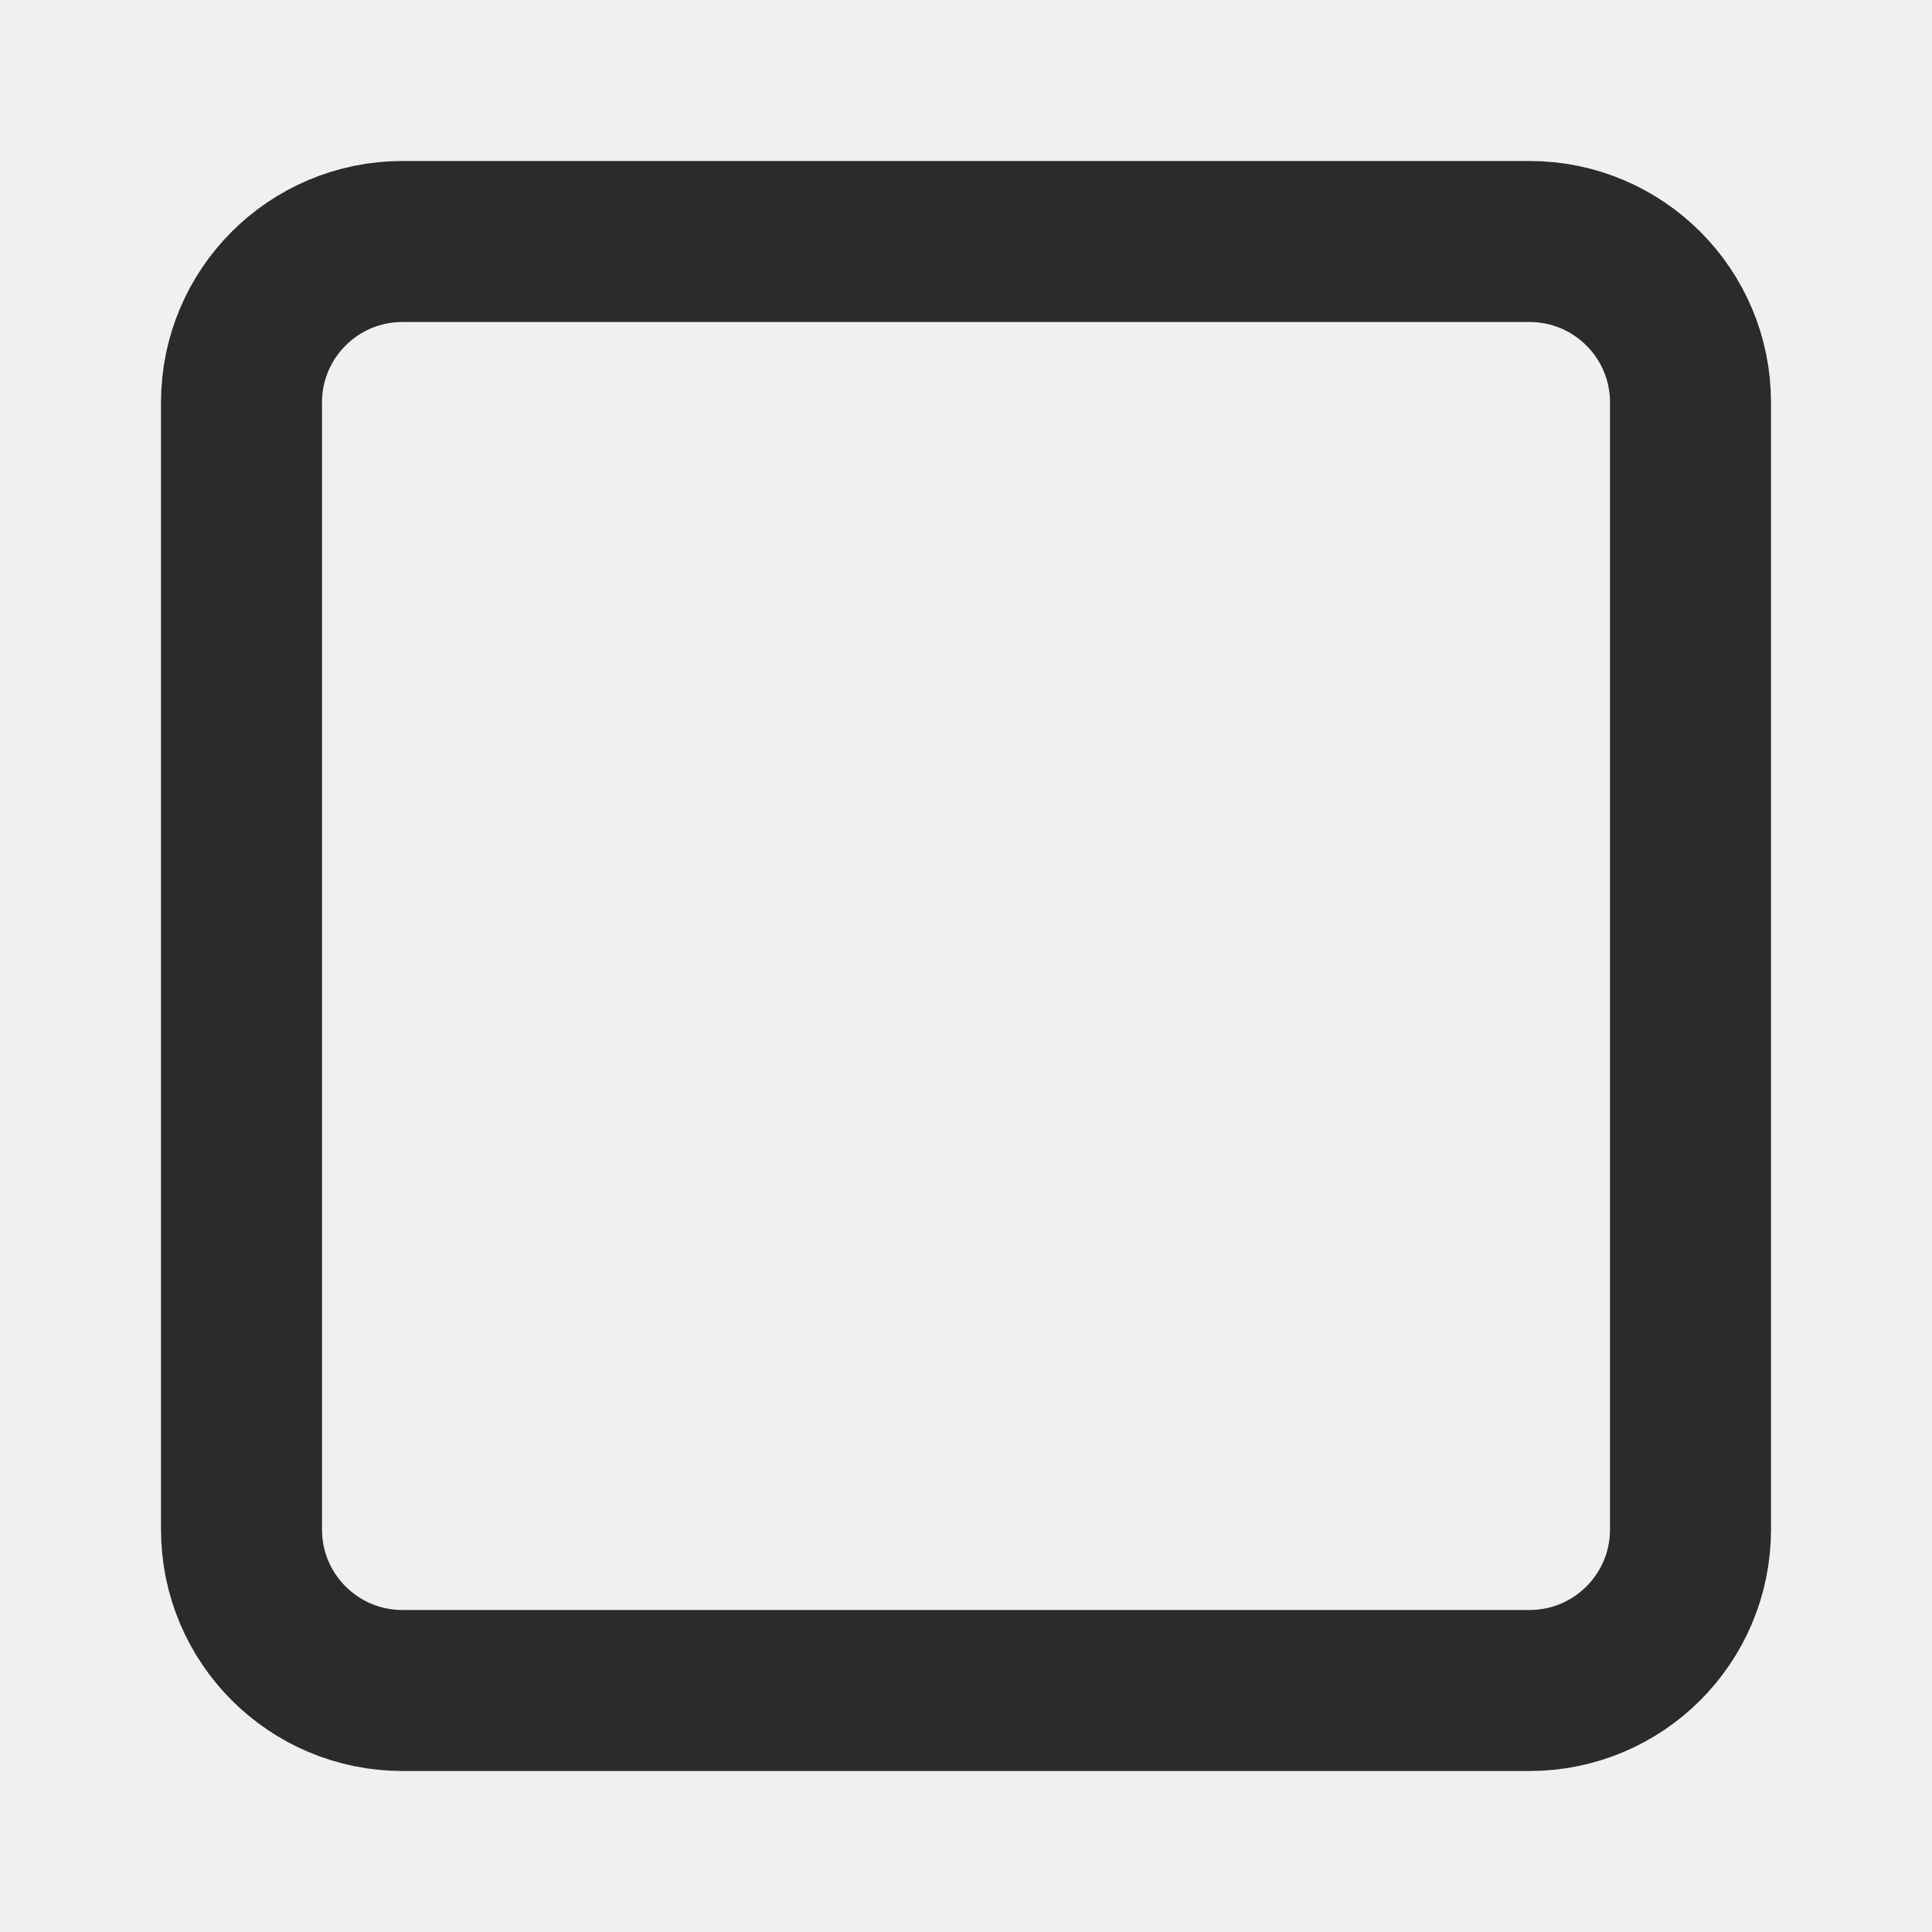
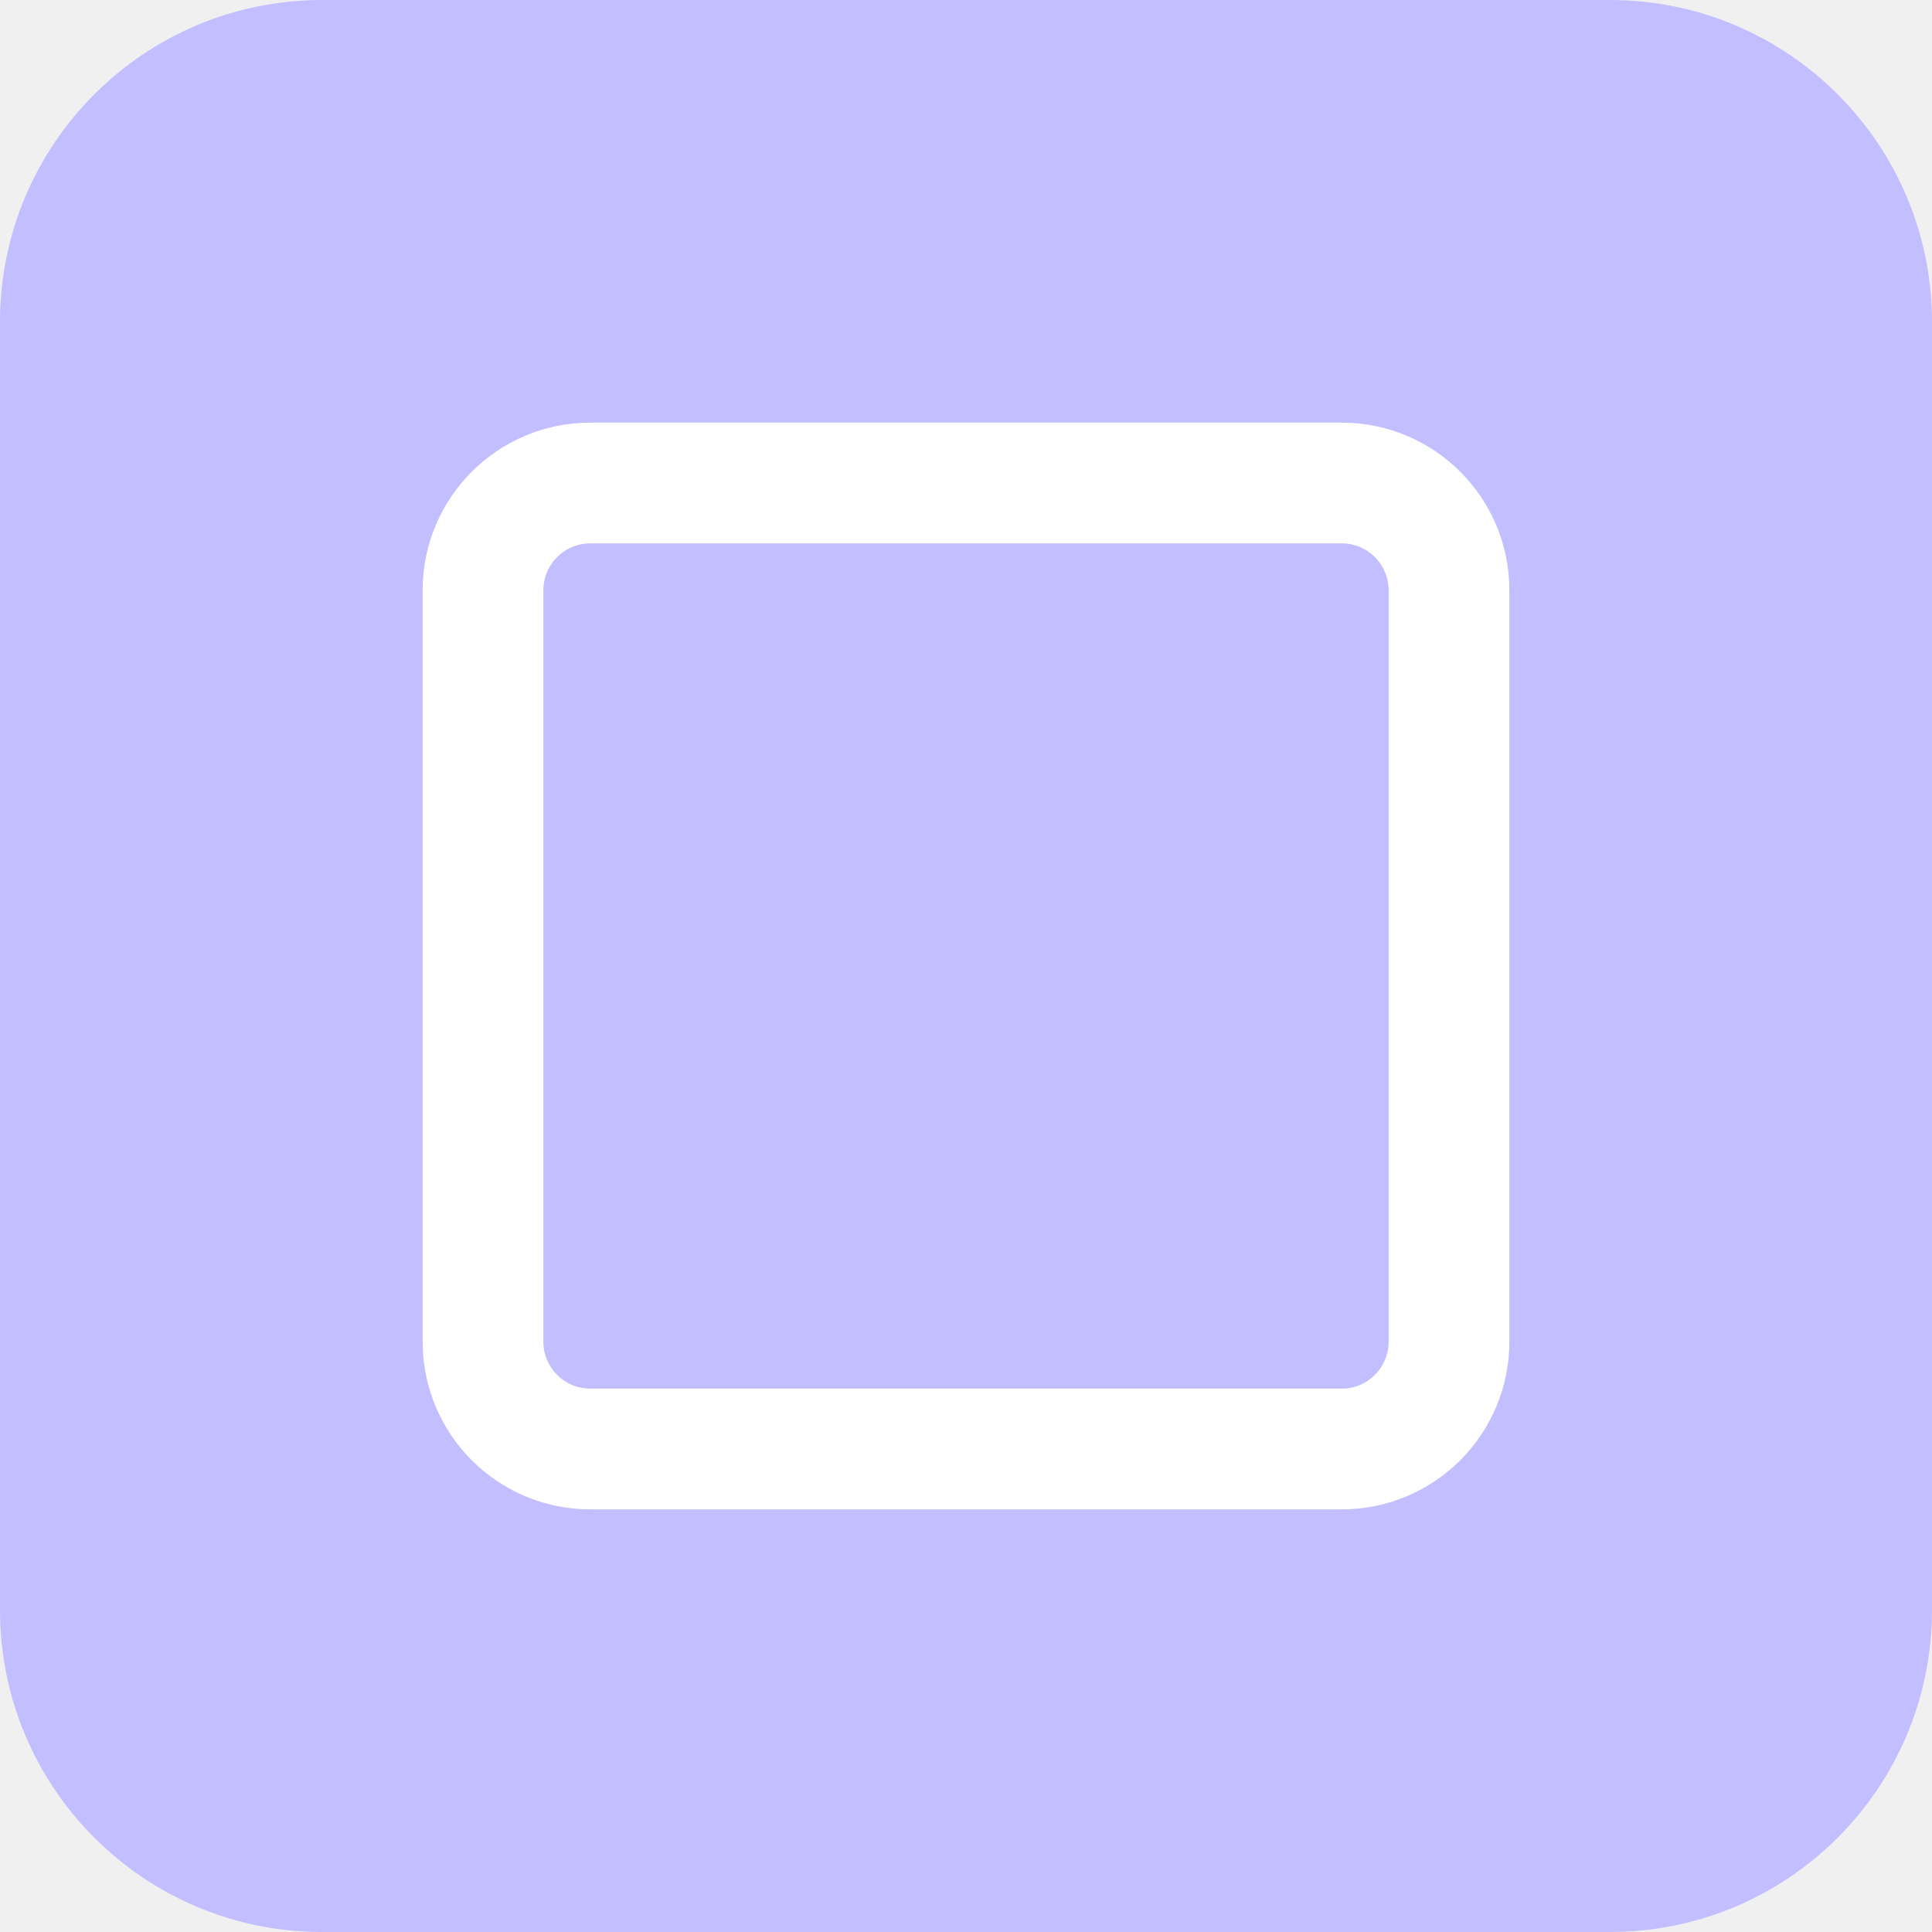
<svg xmlns="http://www.w3.org/2000/svg" width="24" height="24" viewBox="0 0 24 24" fill="none">
-   <g id="Icons/square">
-     <path id="Vector" d="M19 3H5C3.895 3 3 3.895 3 5V19C3 20.105 3.895 21 5 21H19C20.105 21 21 20.105 21 19V5C21 3.895 20.105 3 19 3Z" stroke="#2B2B2E" stroke-width="2" stroke-linecap="round" stroke-linejoin="round" />
+   <g id="Icons / check">
+     <rect width="24" height="24" rx="4" fill="#C3BEFF" />
+     <path id="Vector" d="M16.667 6H7.333C6.597 6 6 6.597 6 7.333V16.667C6 17.403 6.597 18 7.333 18H16.667C17.403 18 18 17.403 18 16.667V7.333C18 6.597 17.403 6 16.667 6Z" stroke="white" stroke-width="1.5" stroke-linecap="round" stroke-linejoin="round" />
  </g>
</svg>
